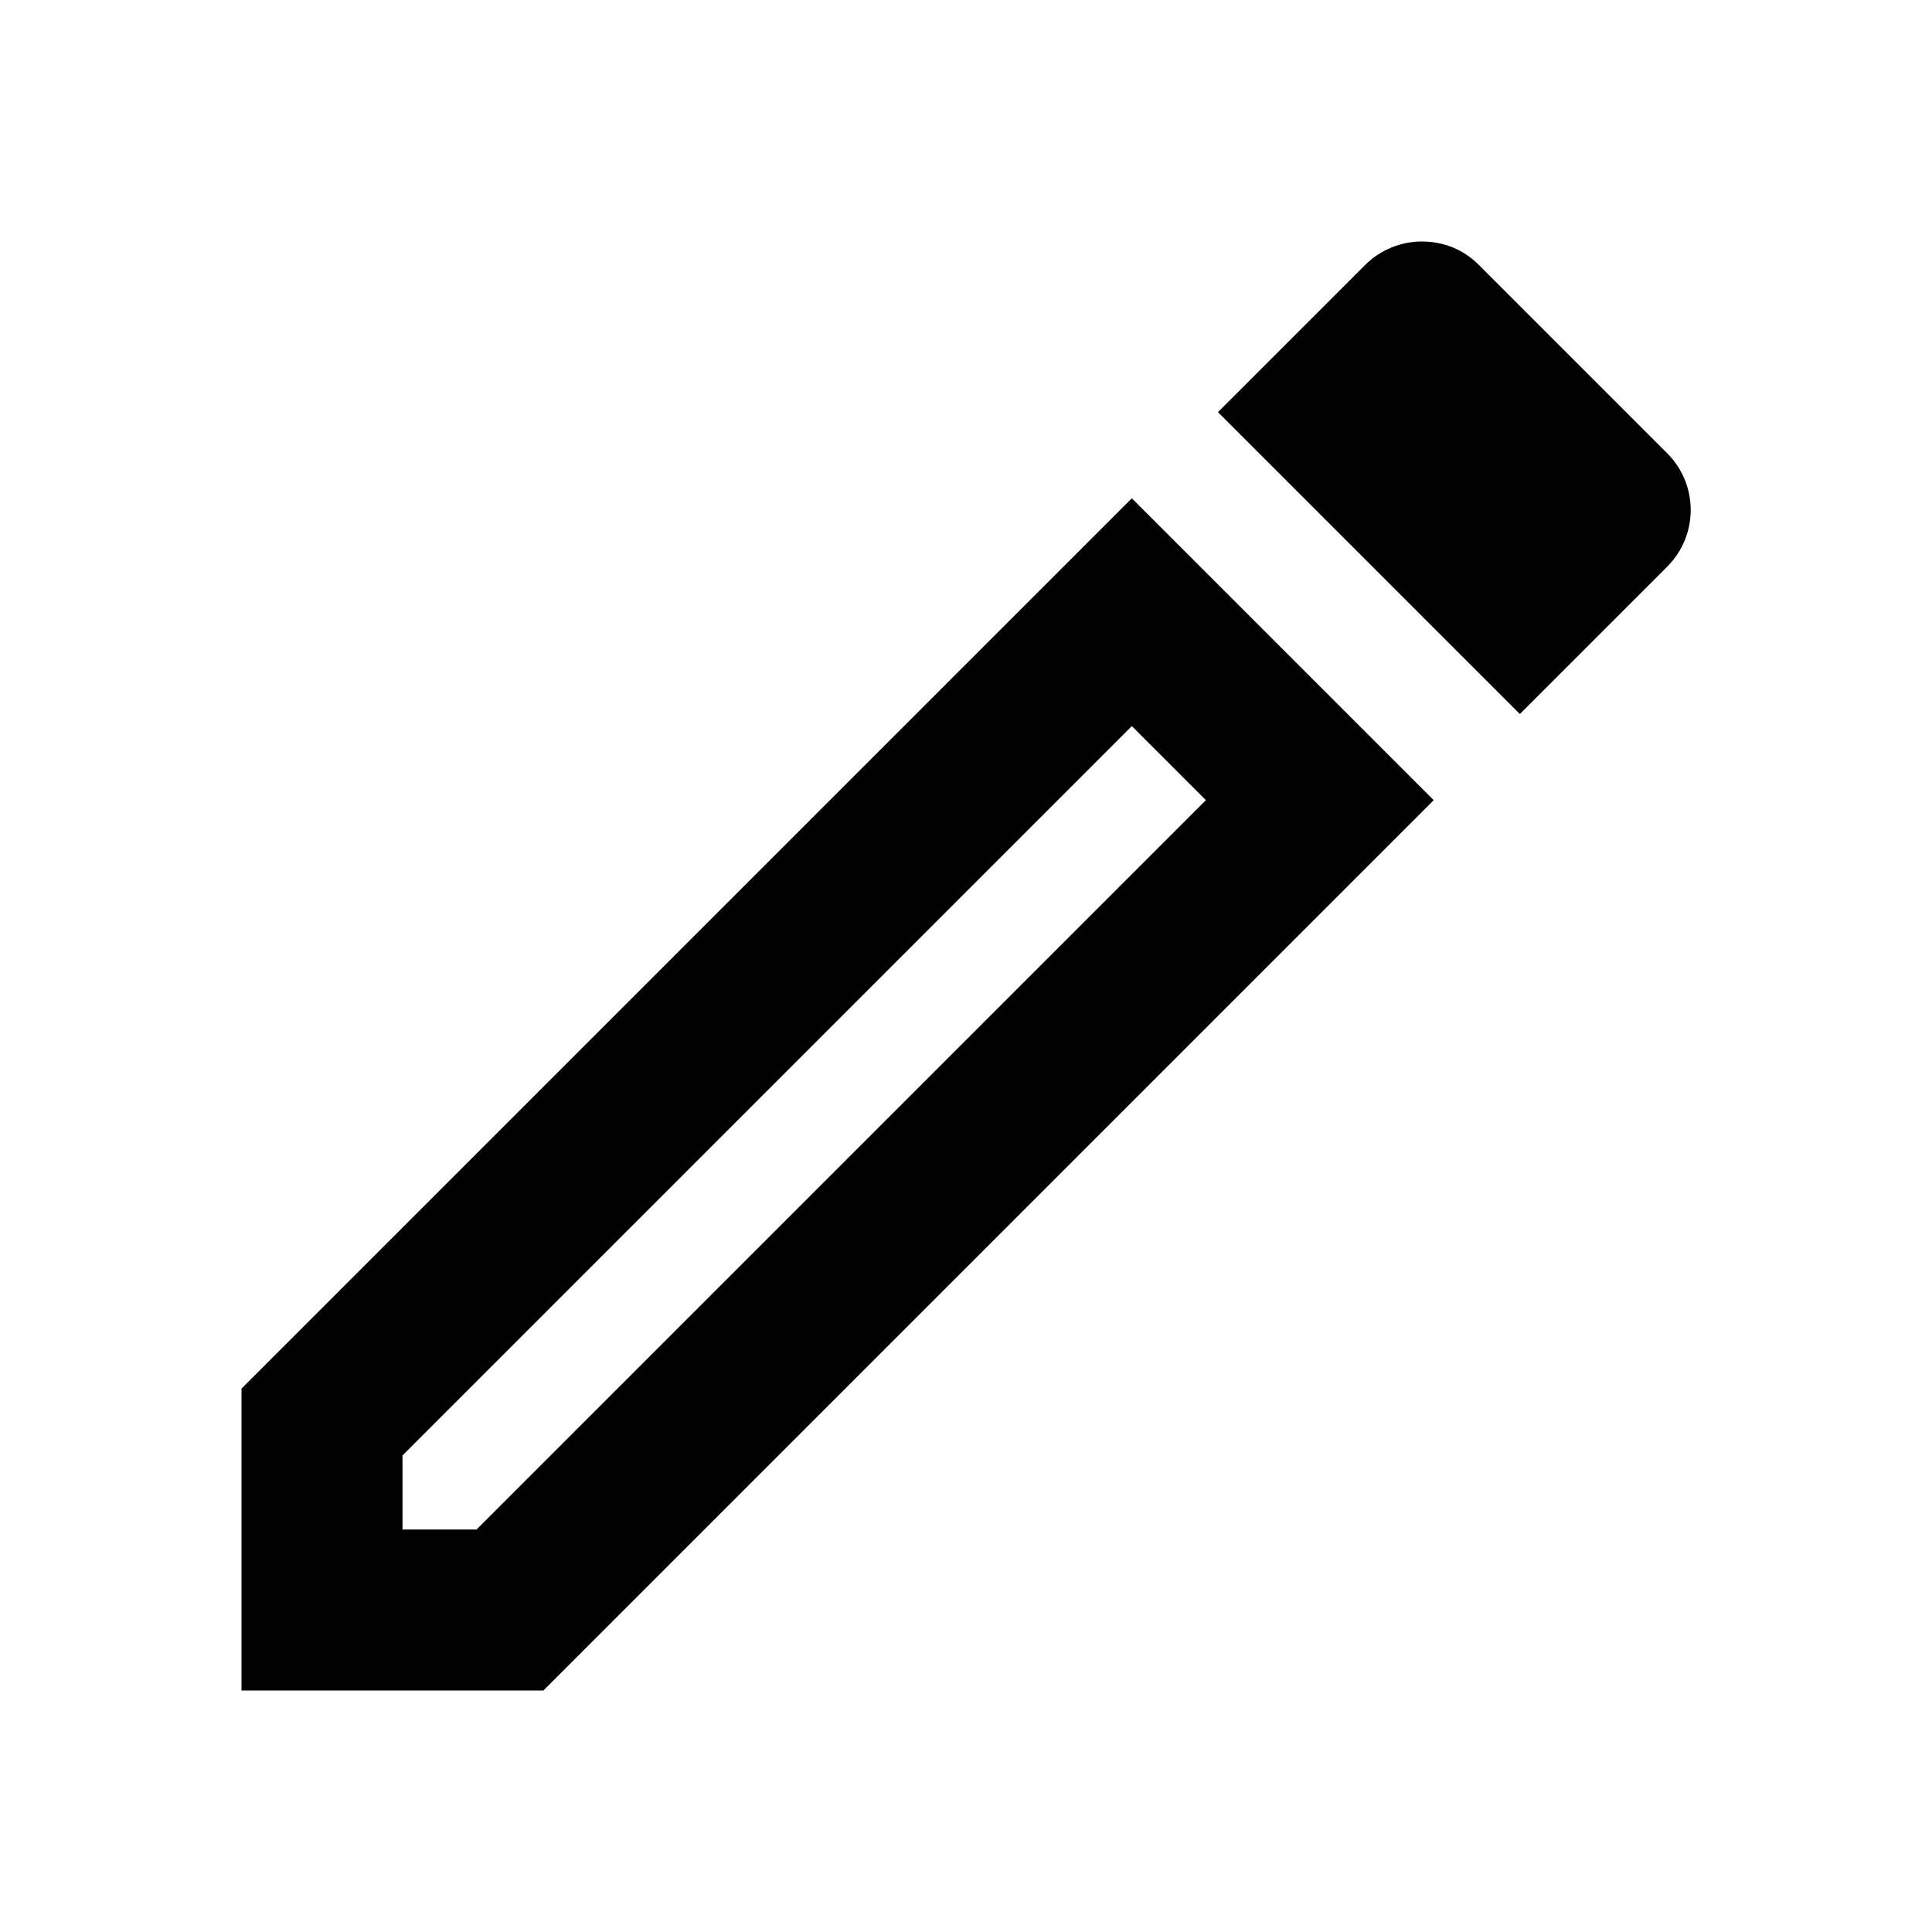
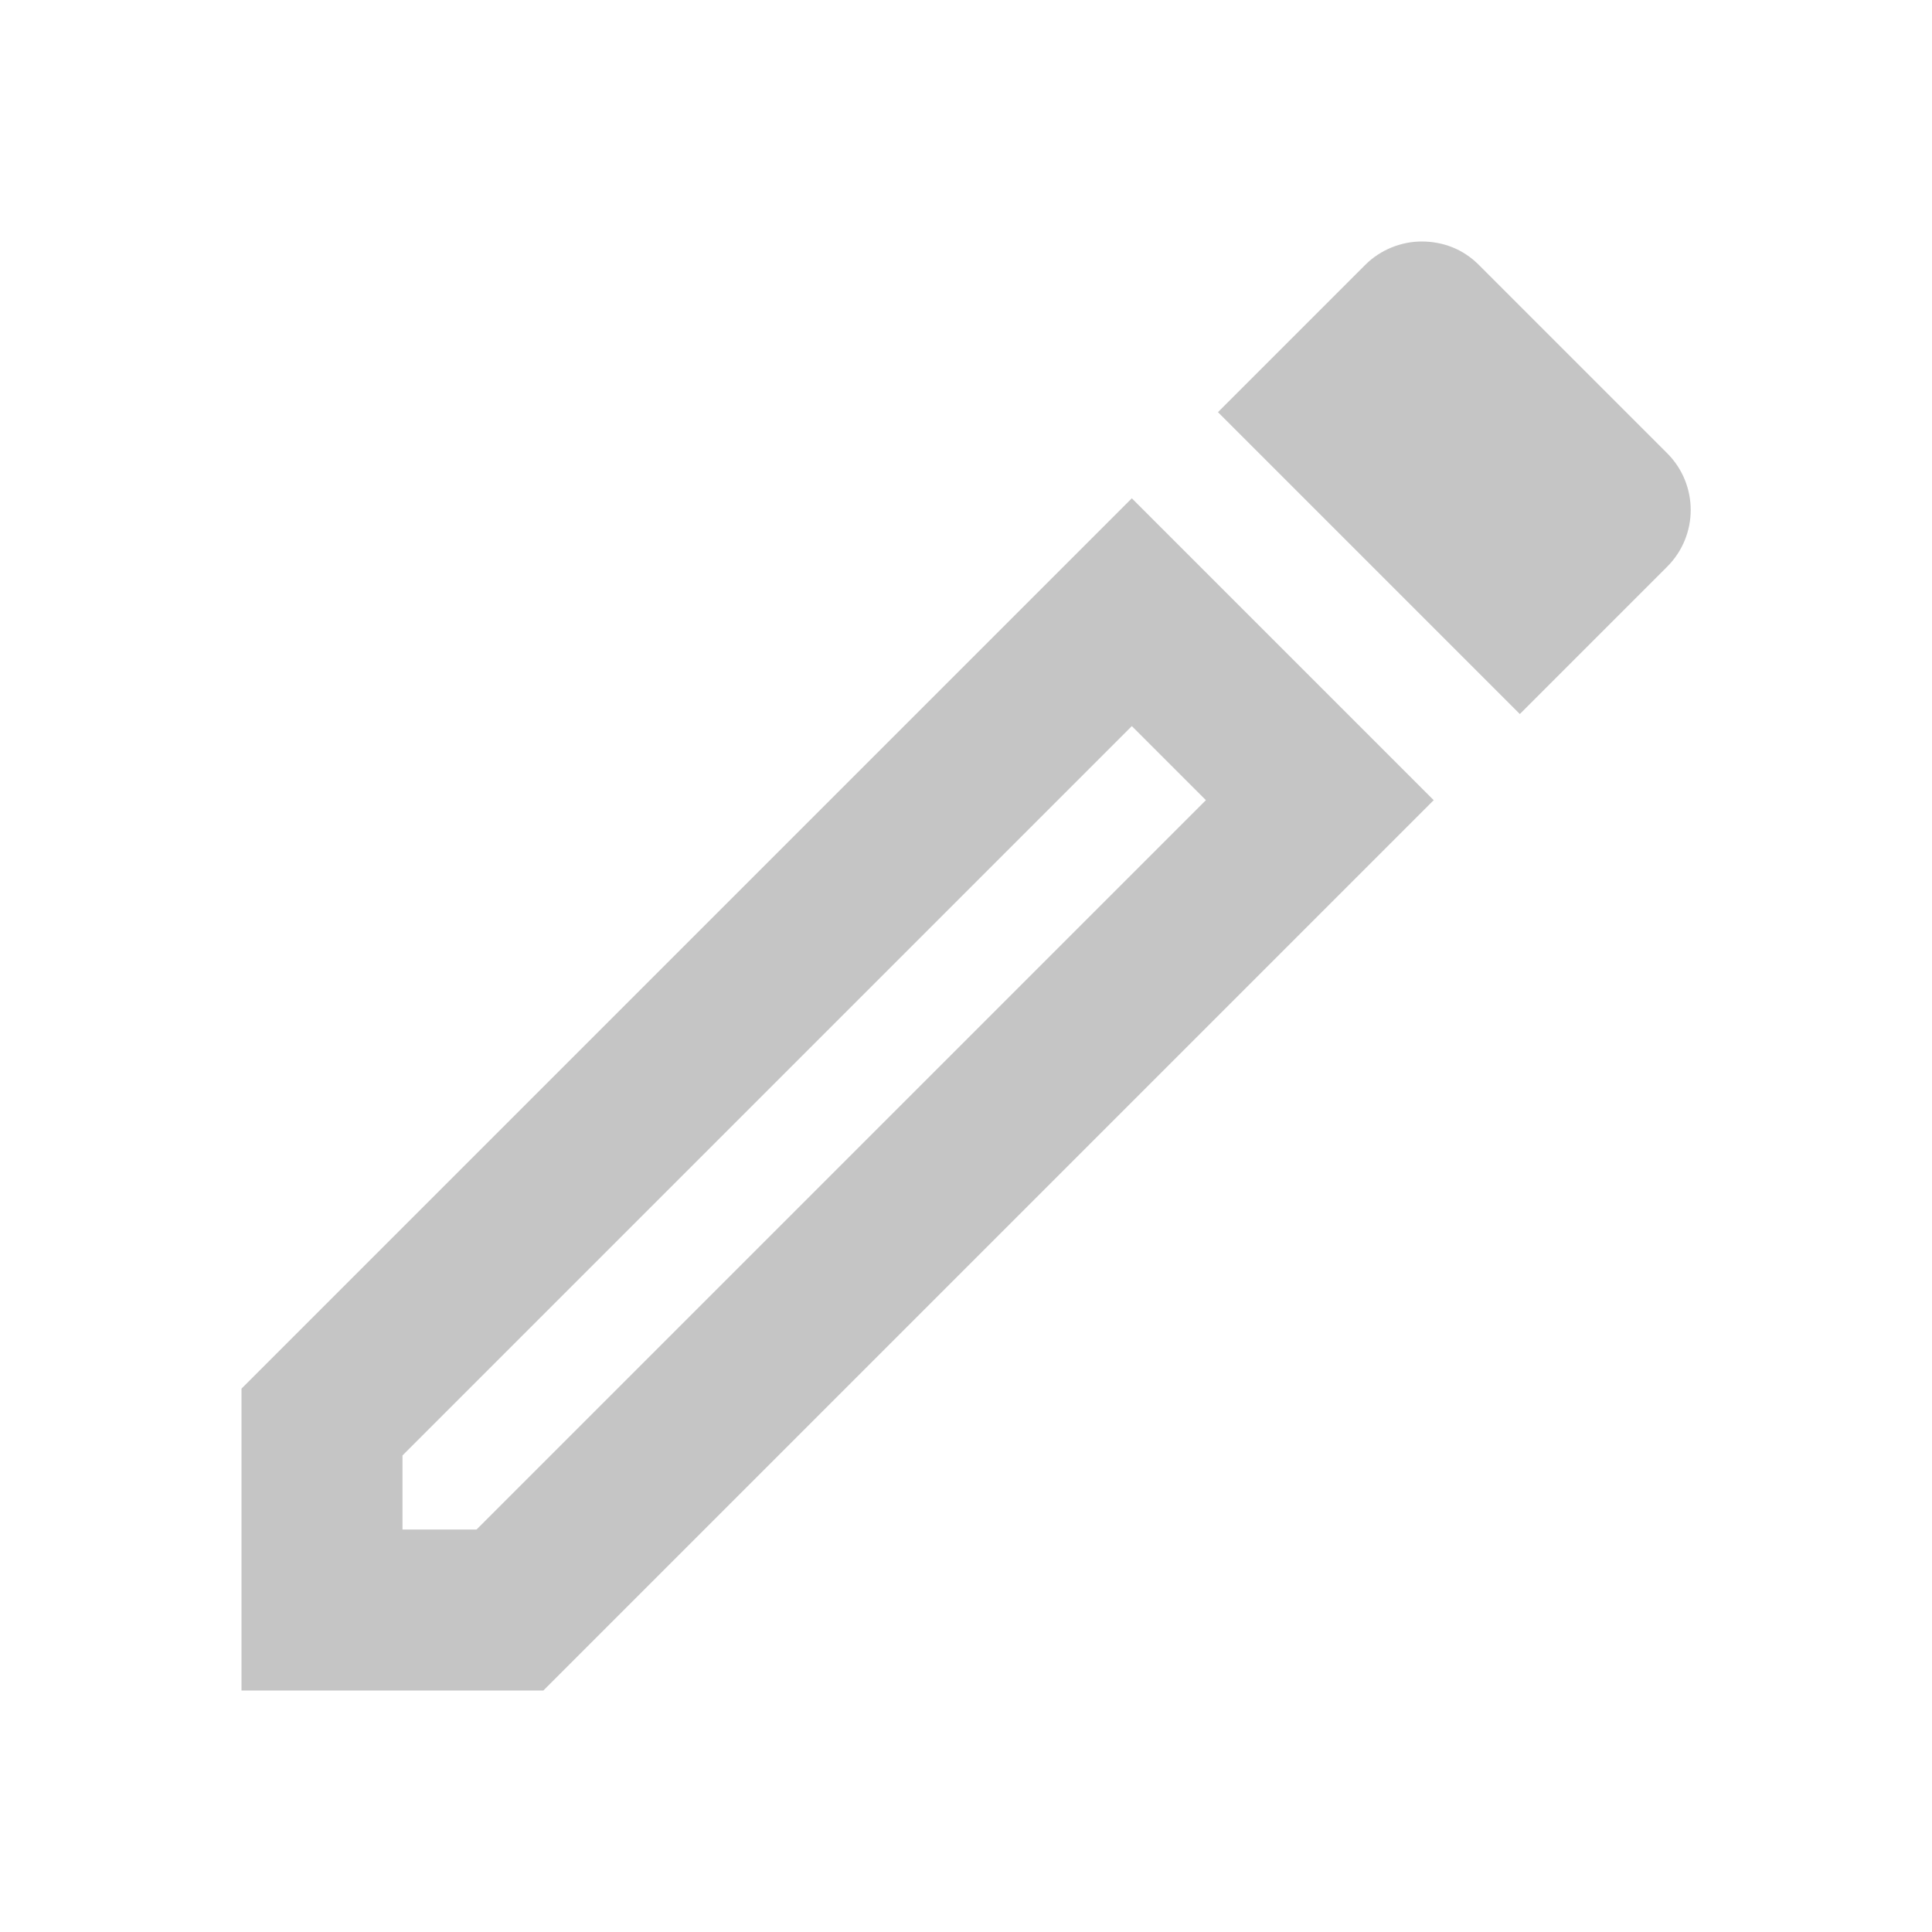
- <svg xmlns="http://www.w3.org/2000/svg" width="24" height="24">
-   <path d="m14.06 9.02.92.92L5.92 19H5v-.92l9.06-9.06M17.66 3c-.25 0-.51.1-.7.29l-1.83 1.83 3.75 3.75 1.83-1.83c.39-.39.39-1.02 0-1.41l-2.34-2.34c-.2-.2-.45-.29-.71-.29zm-3.6 3.19L3 17.25V21h3.75L17.81 9.94l-3.75-3.75z">
+ <svg xmlns="http://www.w3.org/2000/svg" viewBox="0 0 24 24">
+   <path fill="#c5c5c5" d="m14.06 9.02.92.92L5.92 19H5v-.92l9.06-9.06M17.66 3c-.25 0-.51.1-.7.29l-1.83 1.83 3.75 3.75 1.83-1.83c.39-.39.39-1.02 0-1.41l-2.34-2.34c-.2-.2-.45-.29-.71-.29zm-3.6 3.19L3 17.25V21h3.75L17.81 9.94l-3.75-3.75z">
    </path>
</svg>
